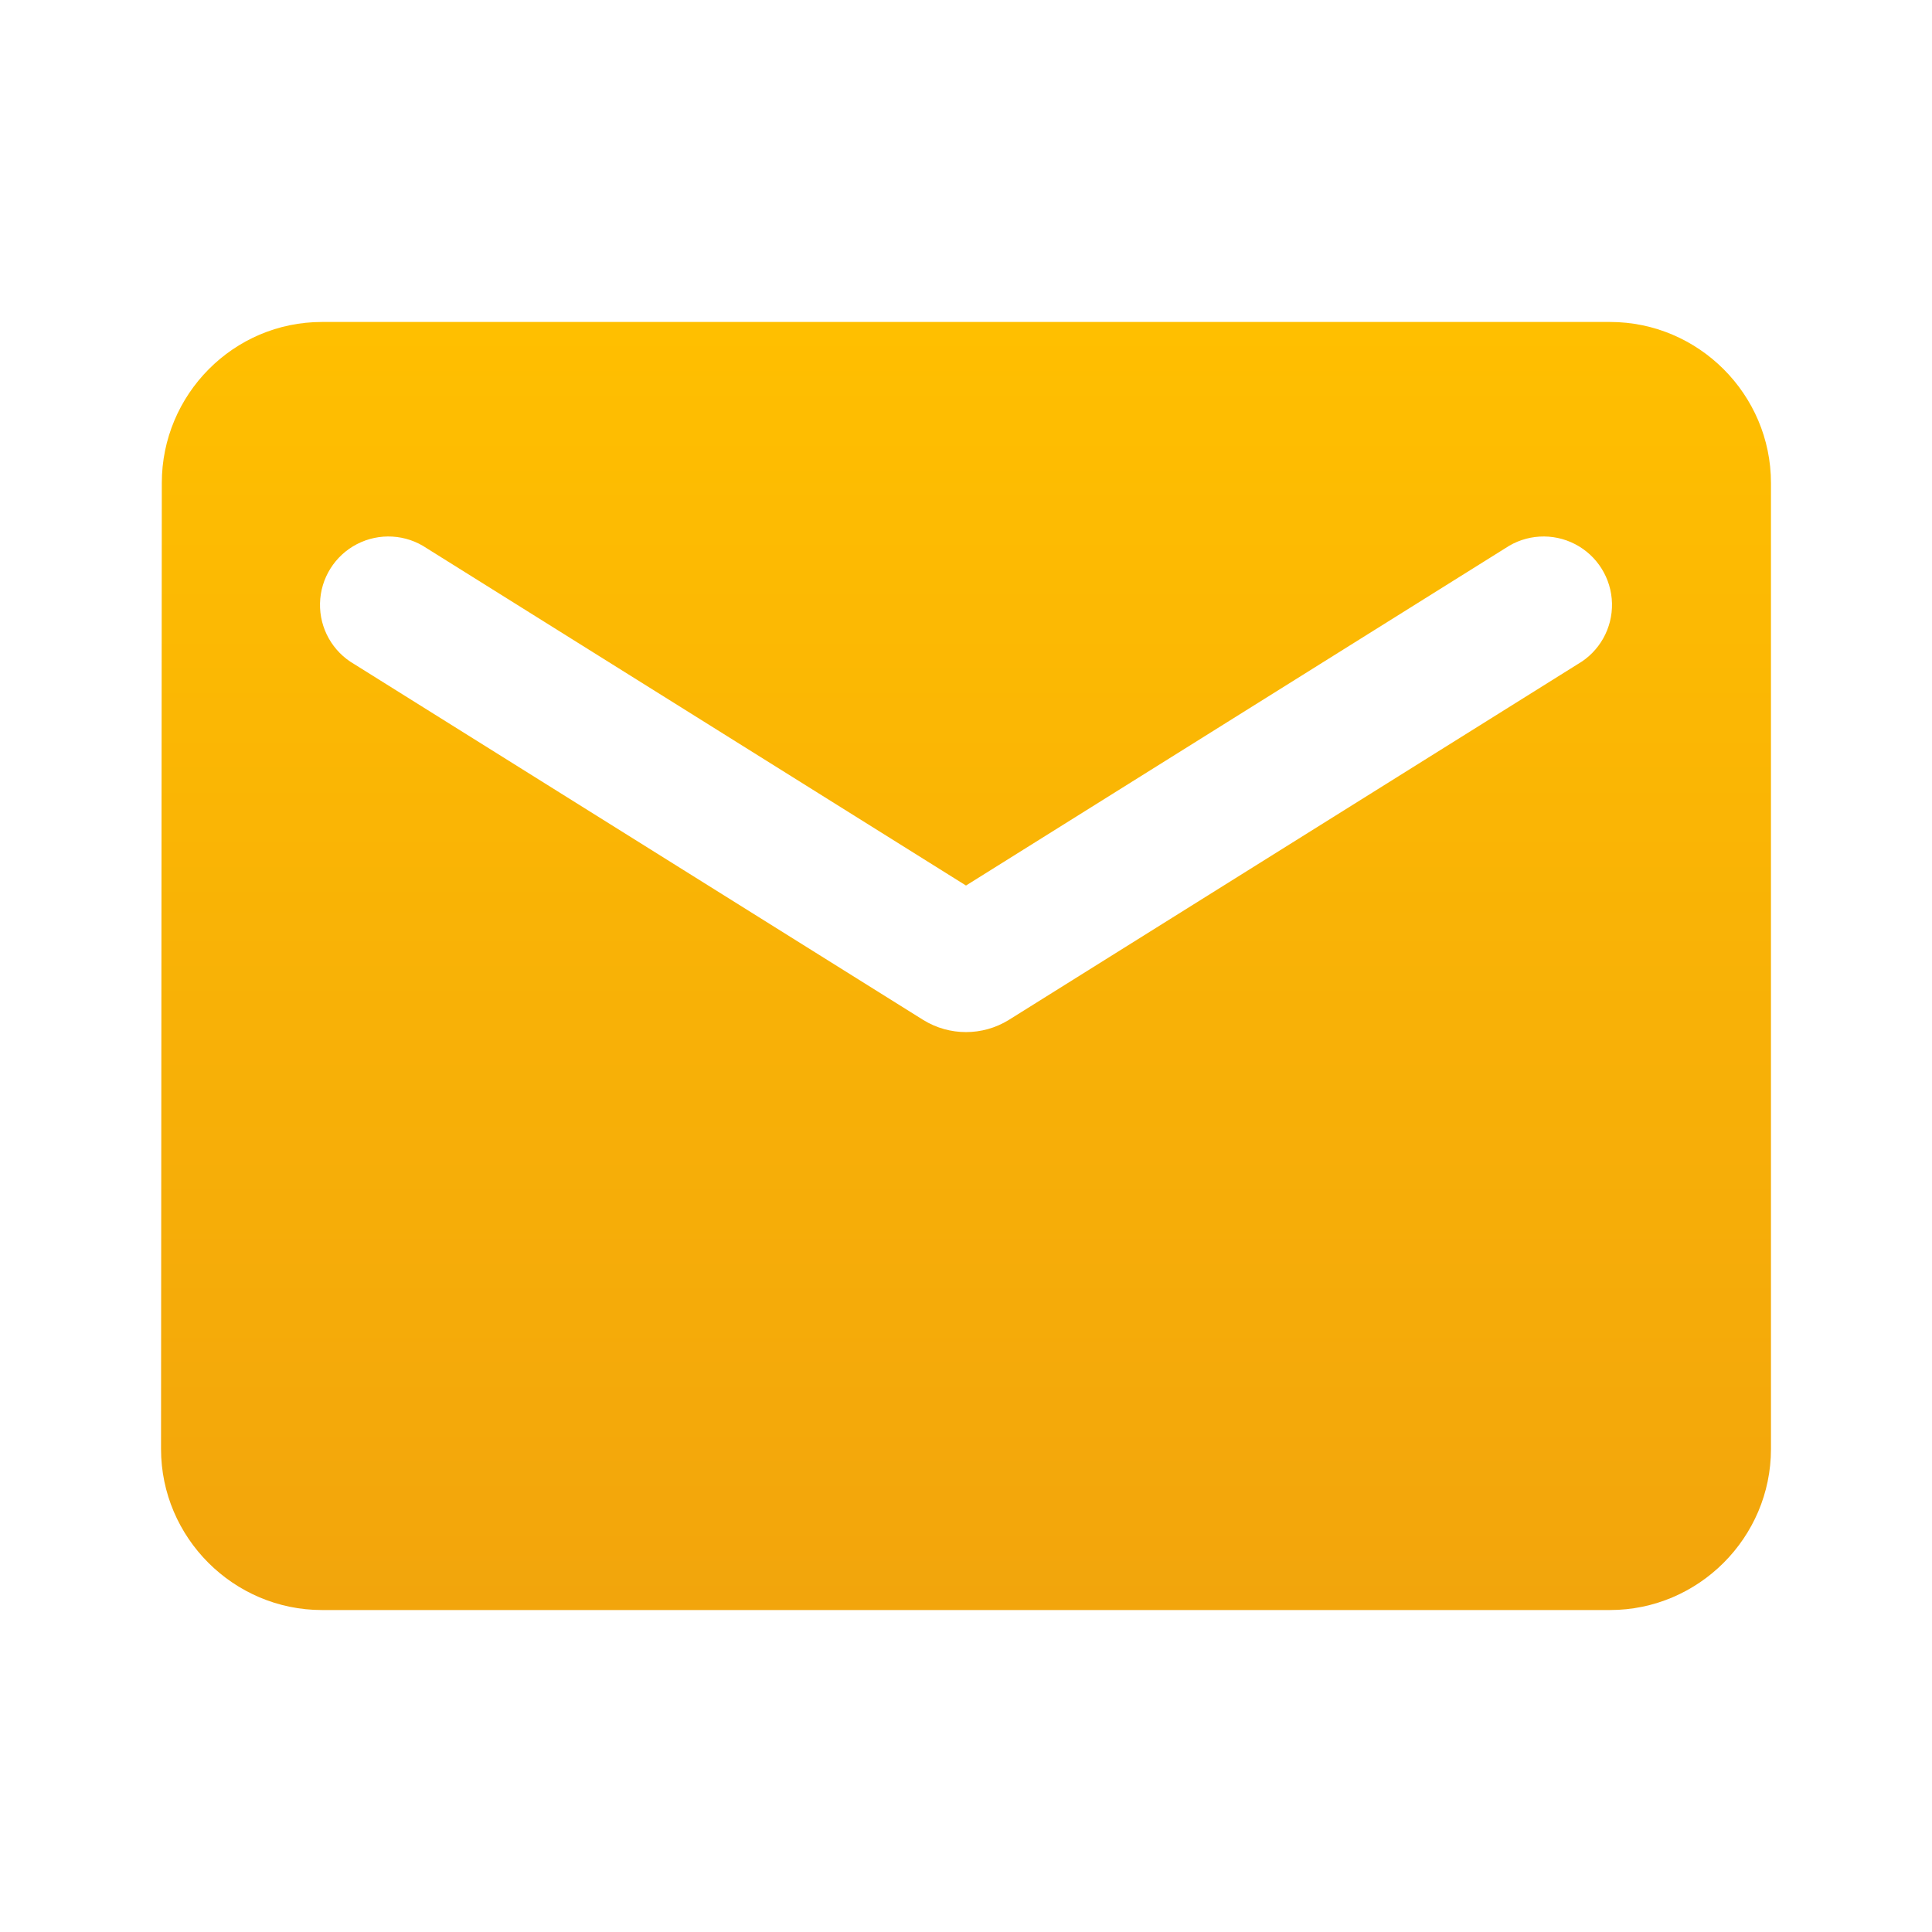
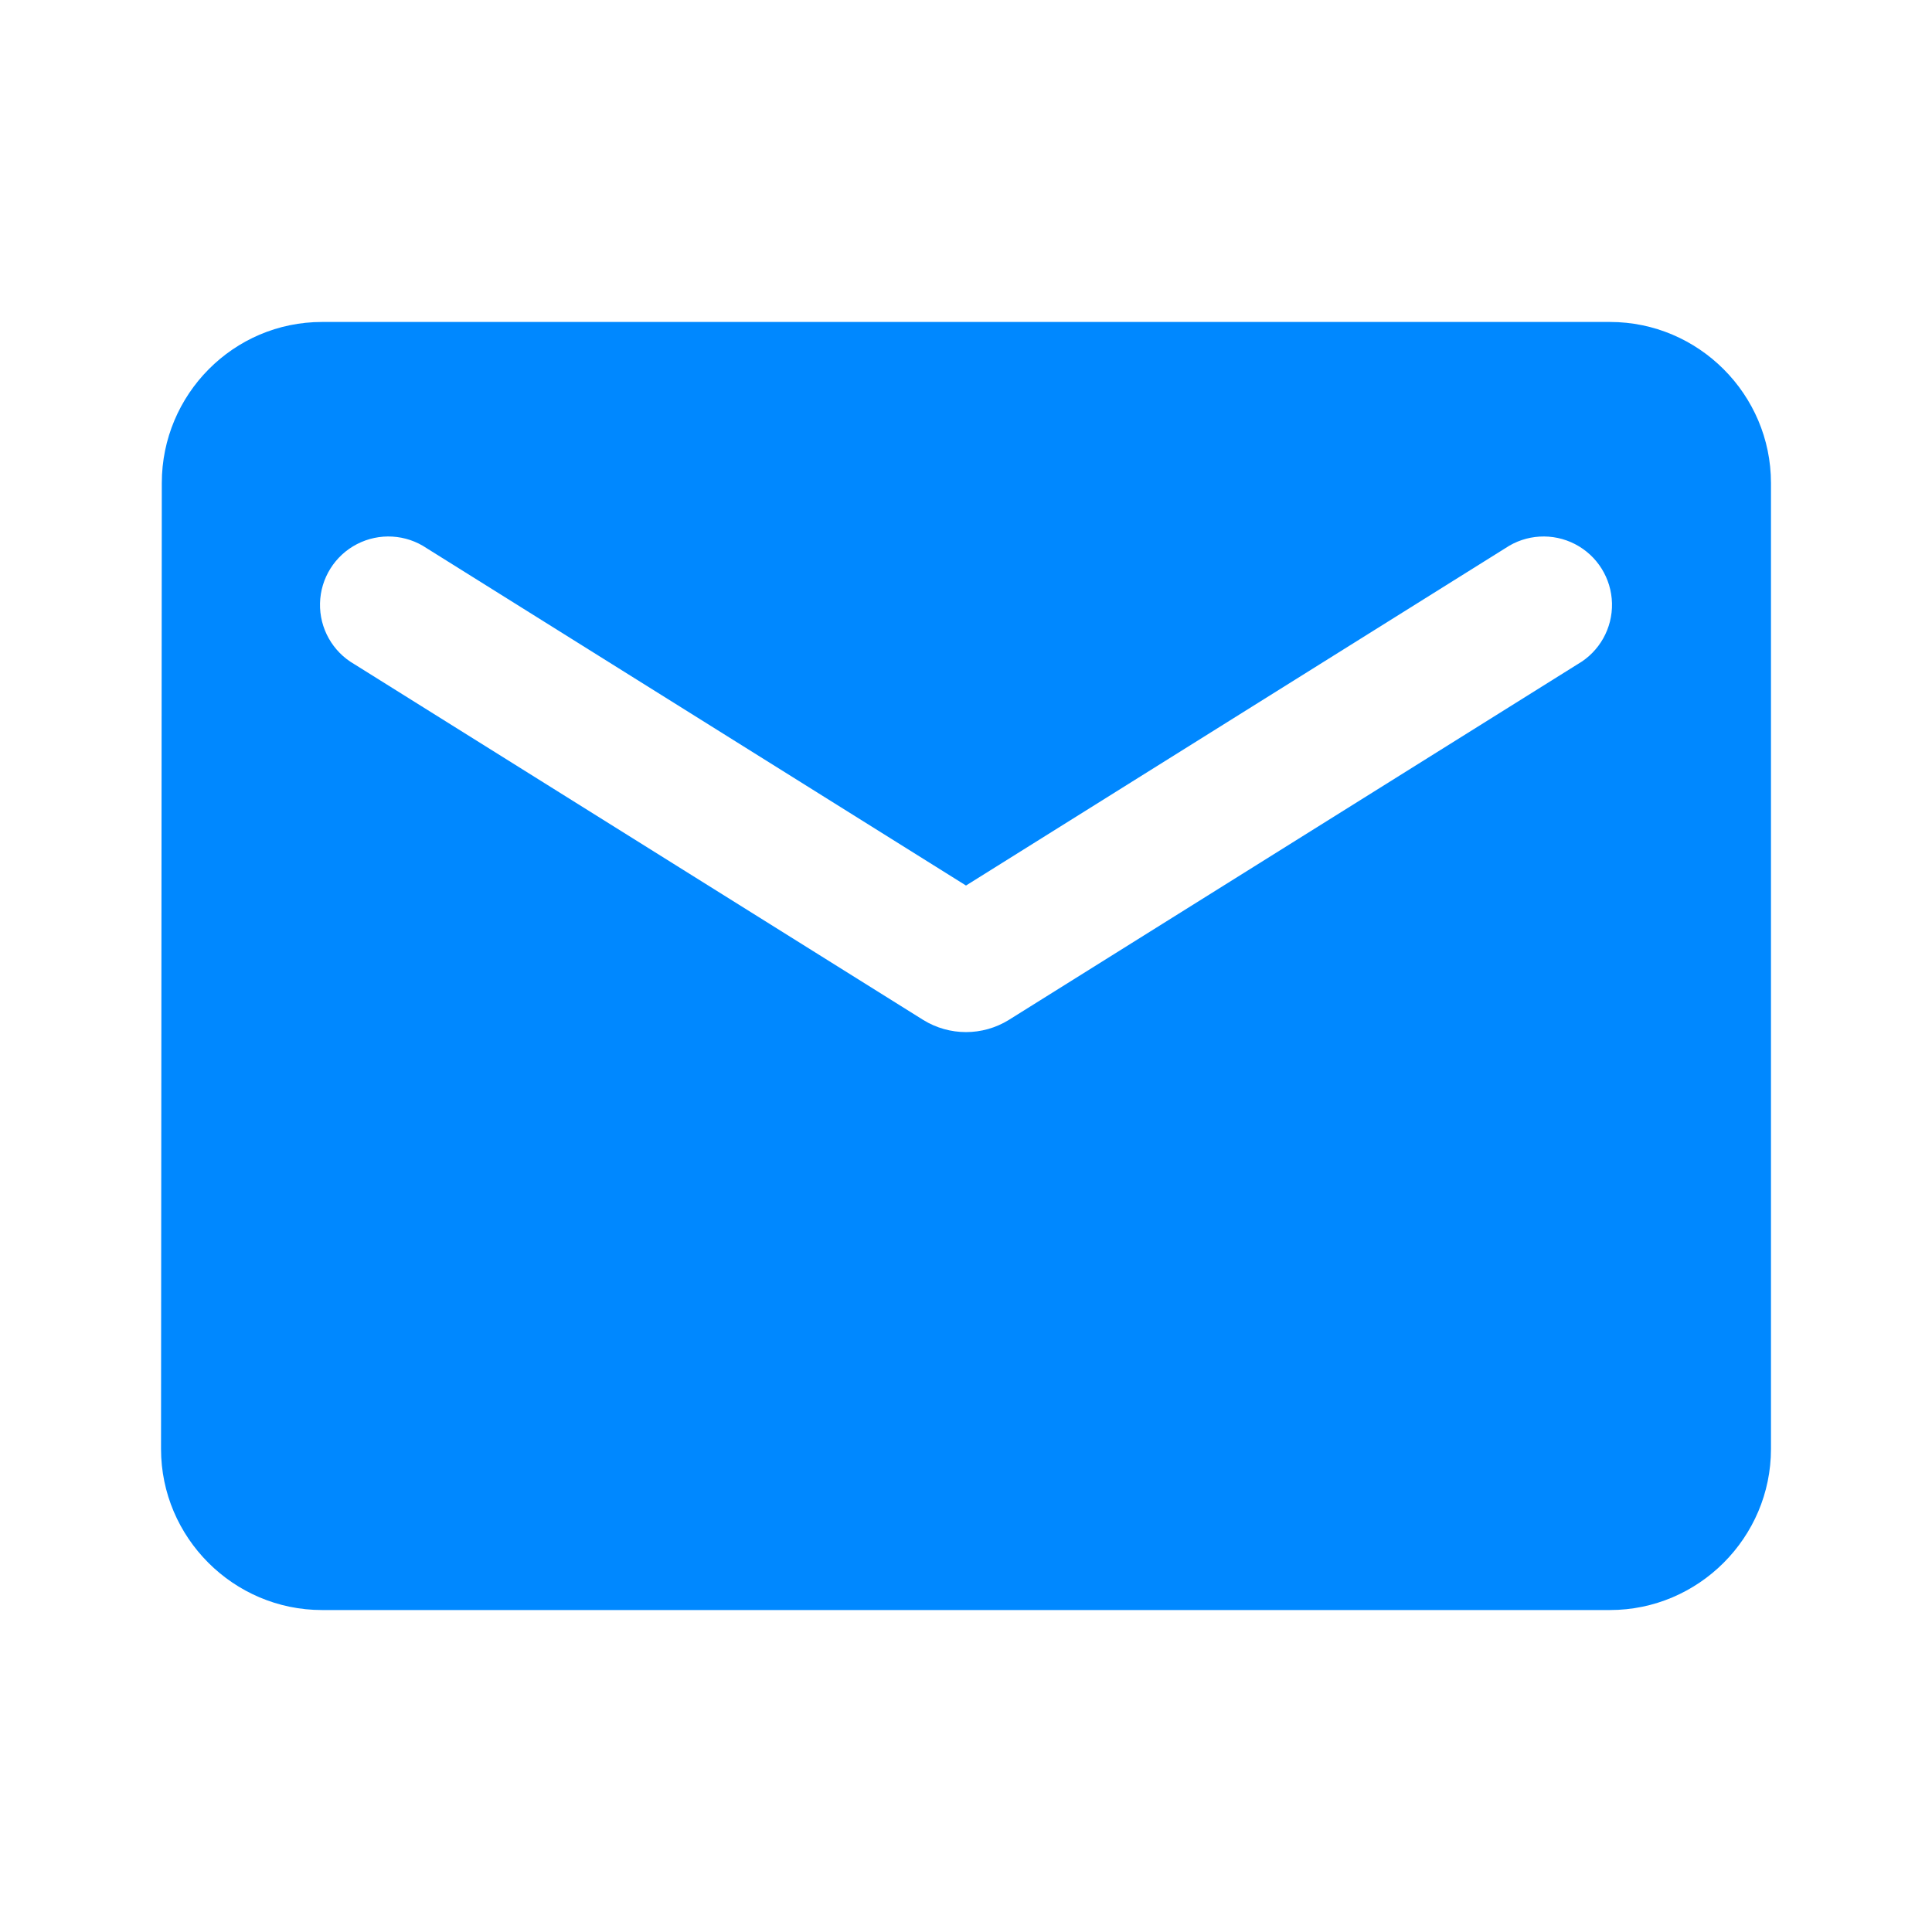
<svg xmlns="http://www.w3.org/2000/svg" width="20" height="20" fill="none">
  <path d="M16.667 3.333H3.333c-.916 0-1.658.75-1.658 1.667l-.008 10c0 .917.75 1.667 1.666 1.667h13.334c.916 0 1.666-.75 1.666-1.667V5c0-.917-.75-1.667-1.666-1.667Zm-.334 3.542-5.891 3.684a.843.843 0 0 1-.884 0L3.667 6.875a.708.708 0 1 1 .75-1.2L10 9.167l5.583-3.492a.708.708 0 1 1 .75 1.2Z" fill="url(#a)" />
  <defs>
    <linearGradient id="a" x1="10" y1="3.333" x2="10" y2="16.667" gradientUnits="userSpaceOnUse">
-       <stop stop-color="#FFBF00" />
-       <stop offset="1" stop-color="#F2A50C" />
+       <stop stop-color="#0088ff" />
+       <stop offset="1" stop-color="#0088ff" />
    </linearGradient>
  </defs>
</svg>
